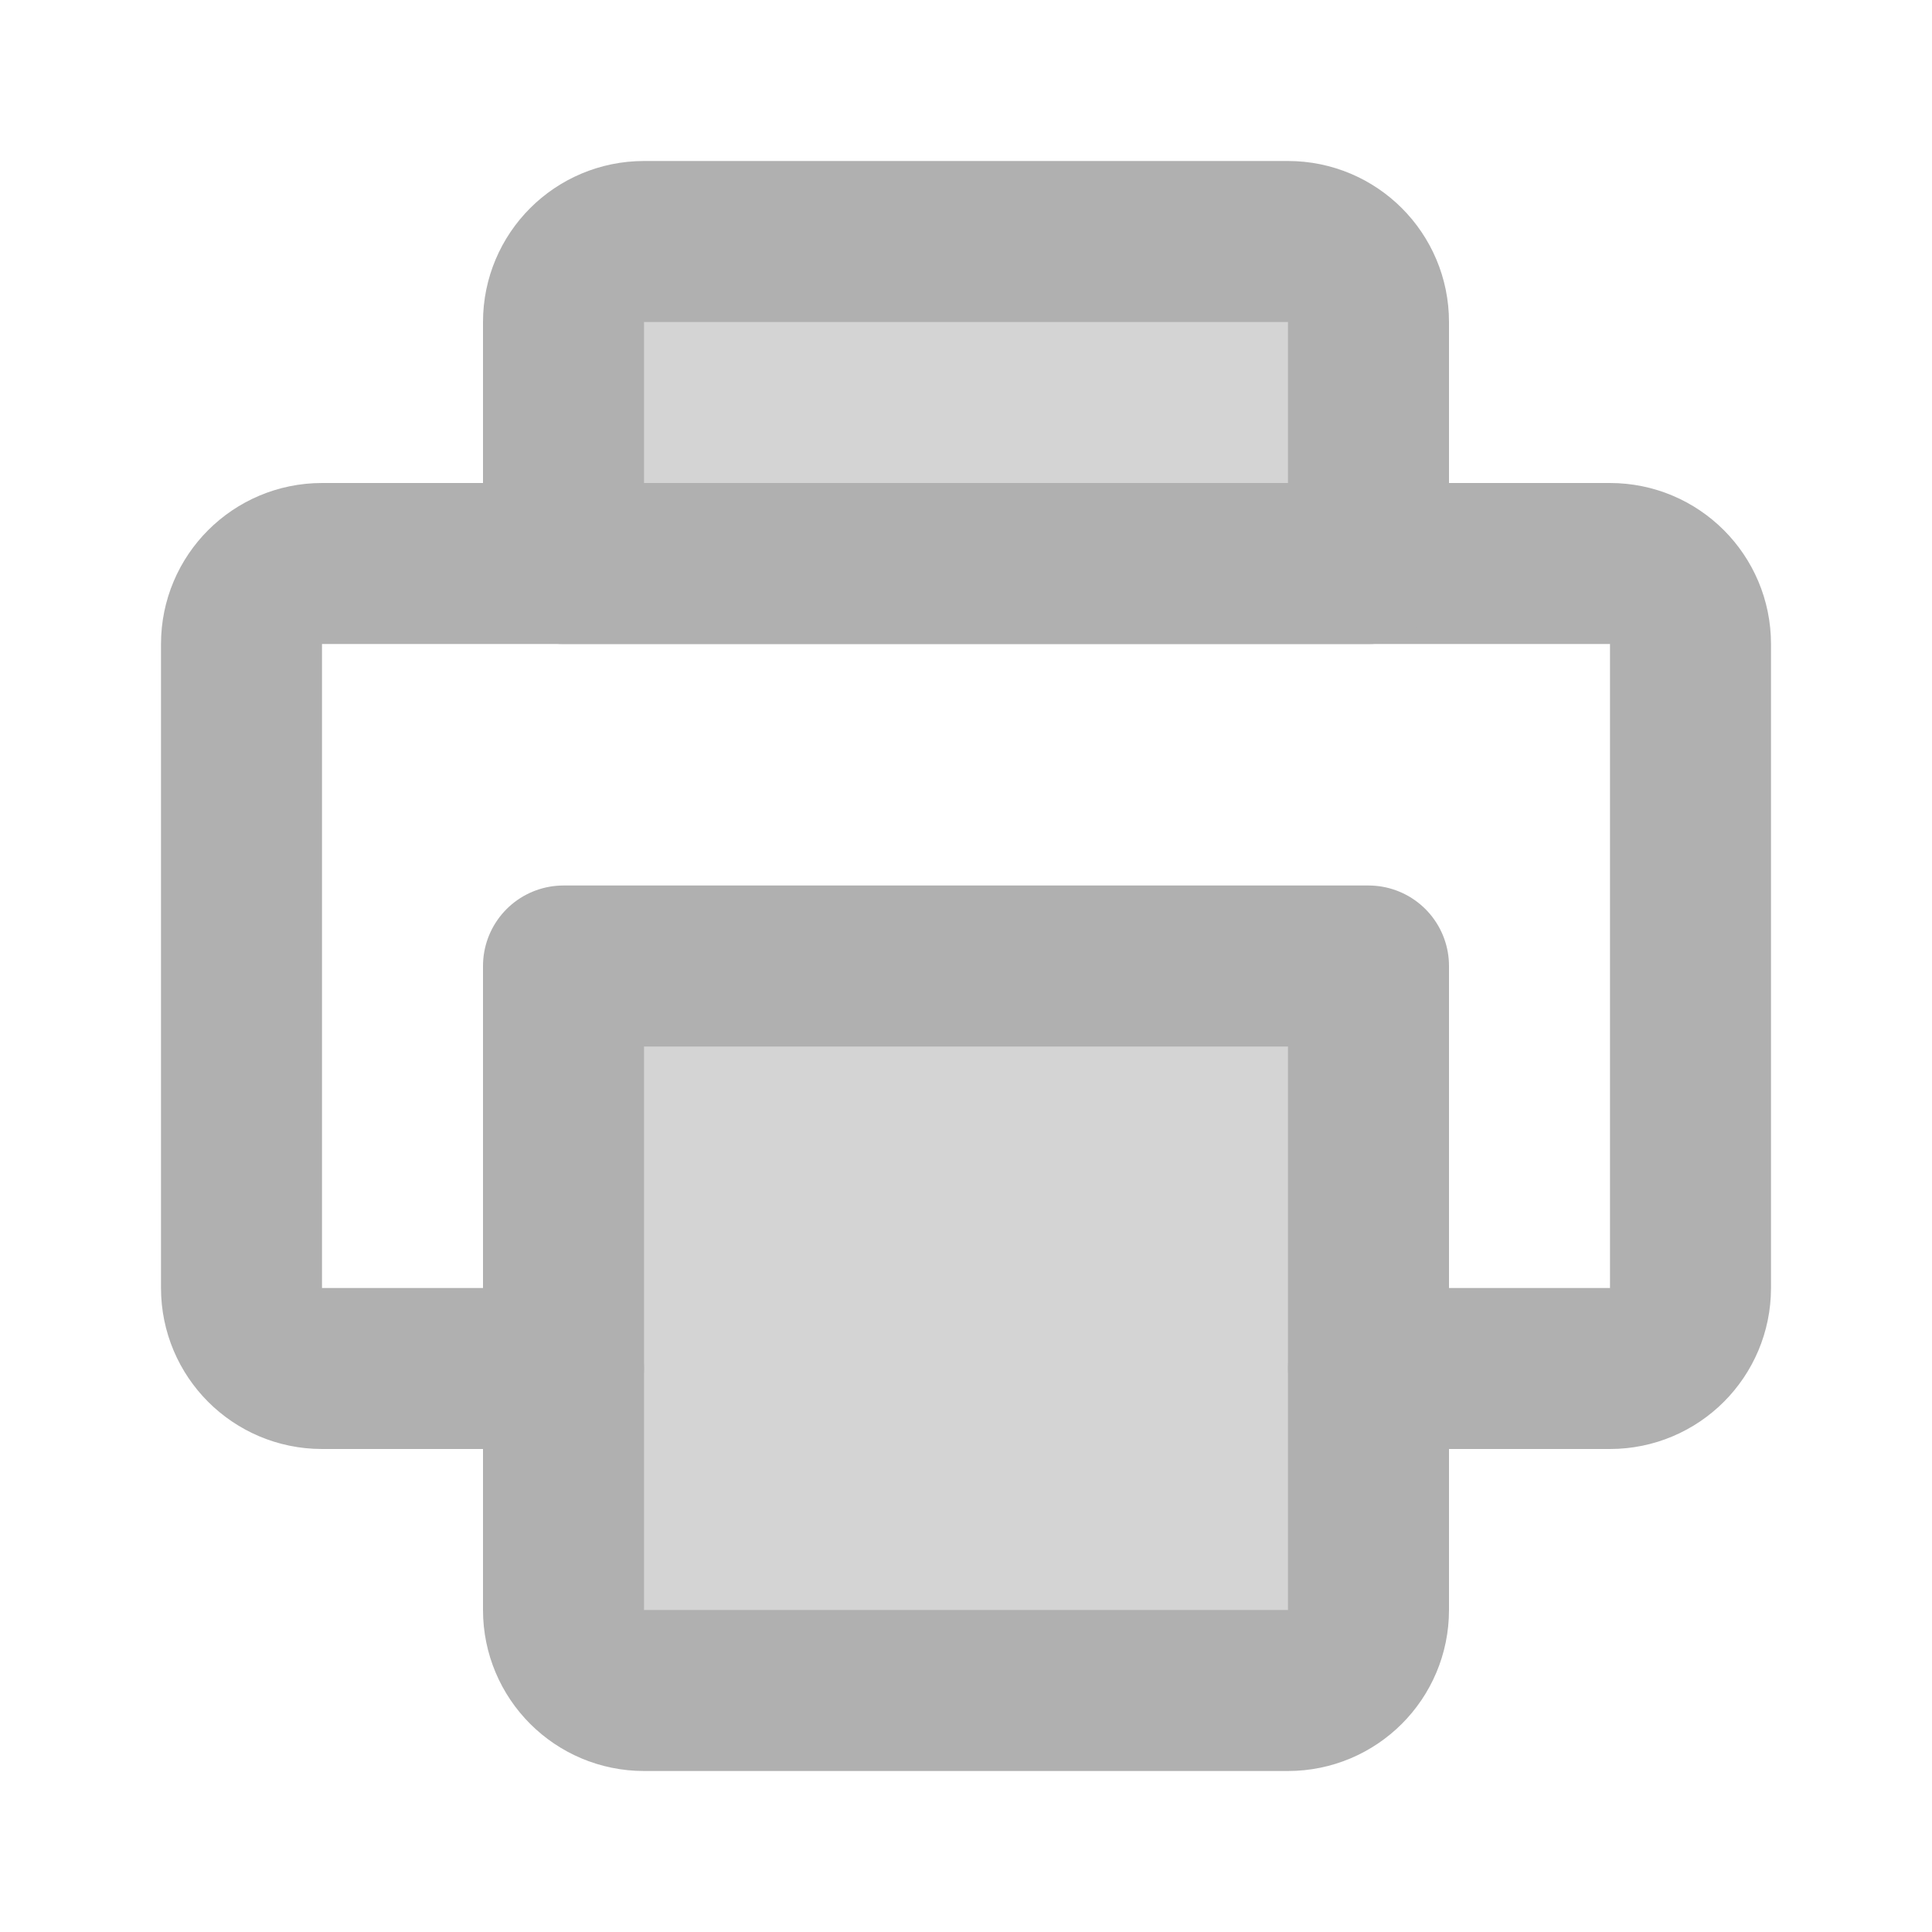
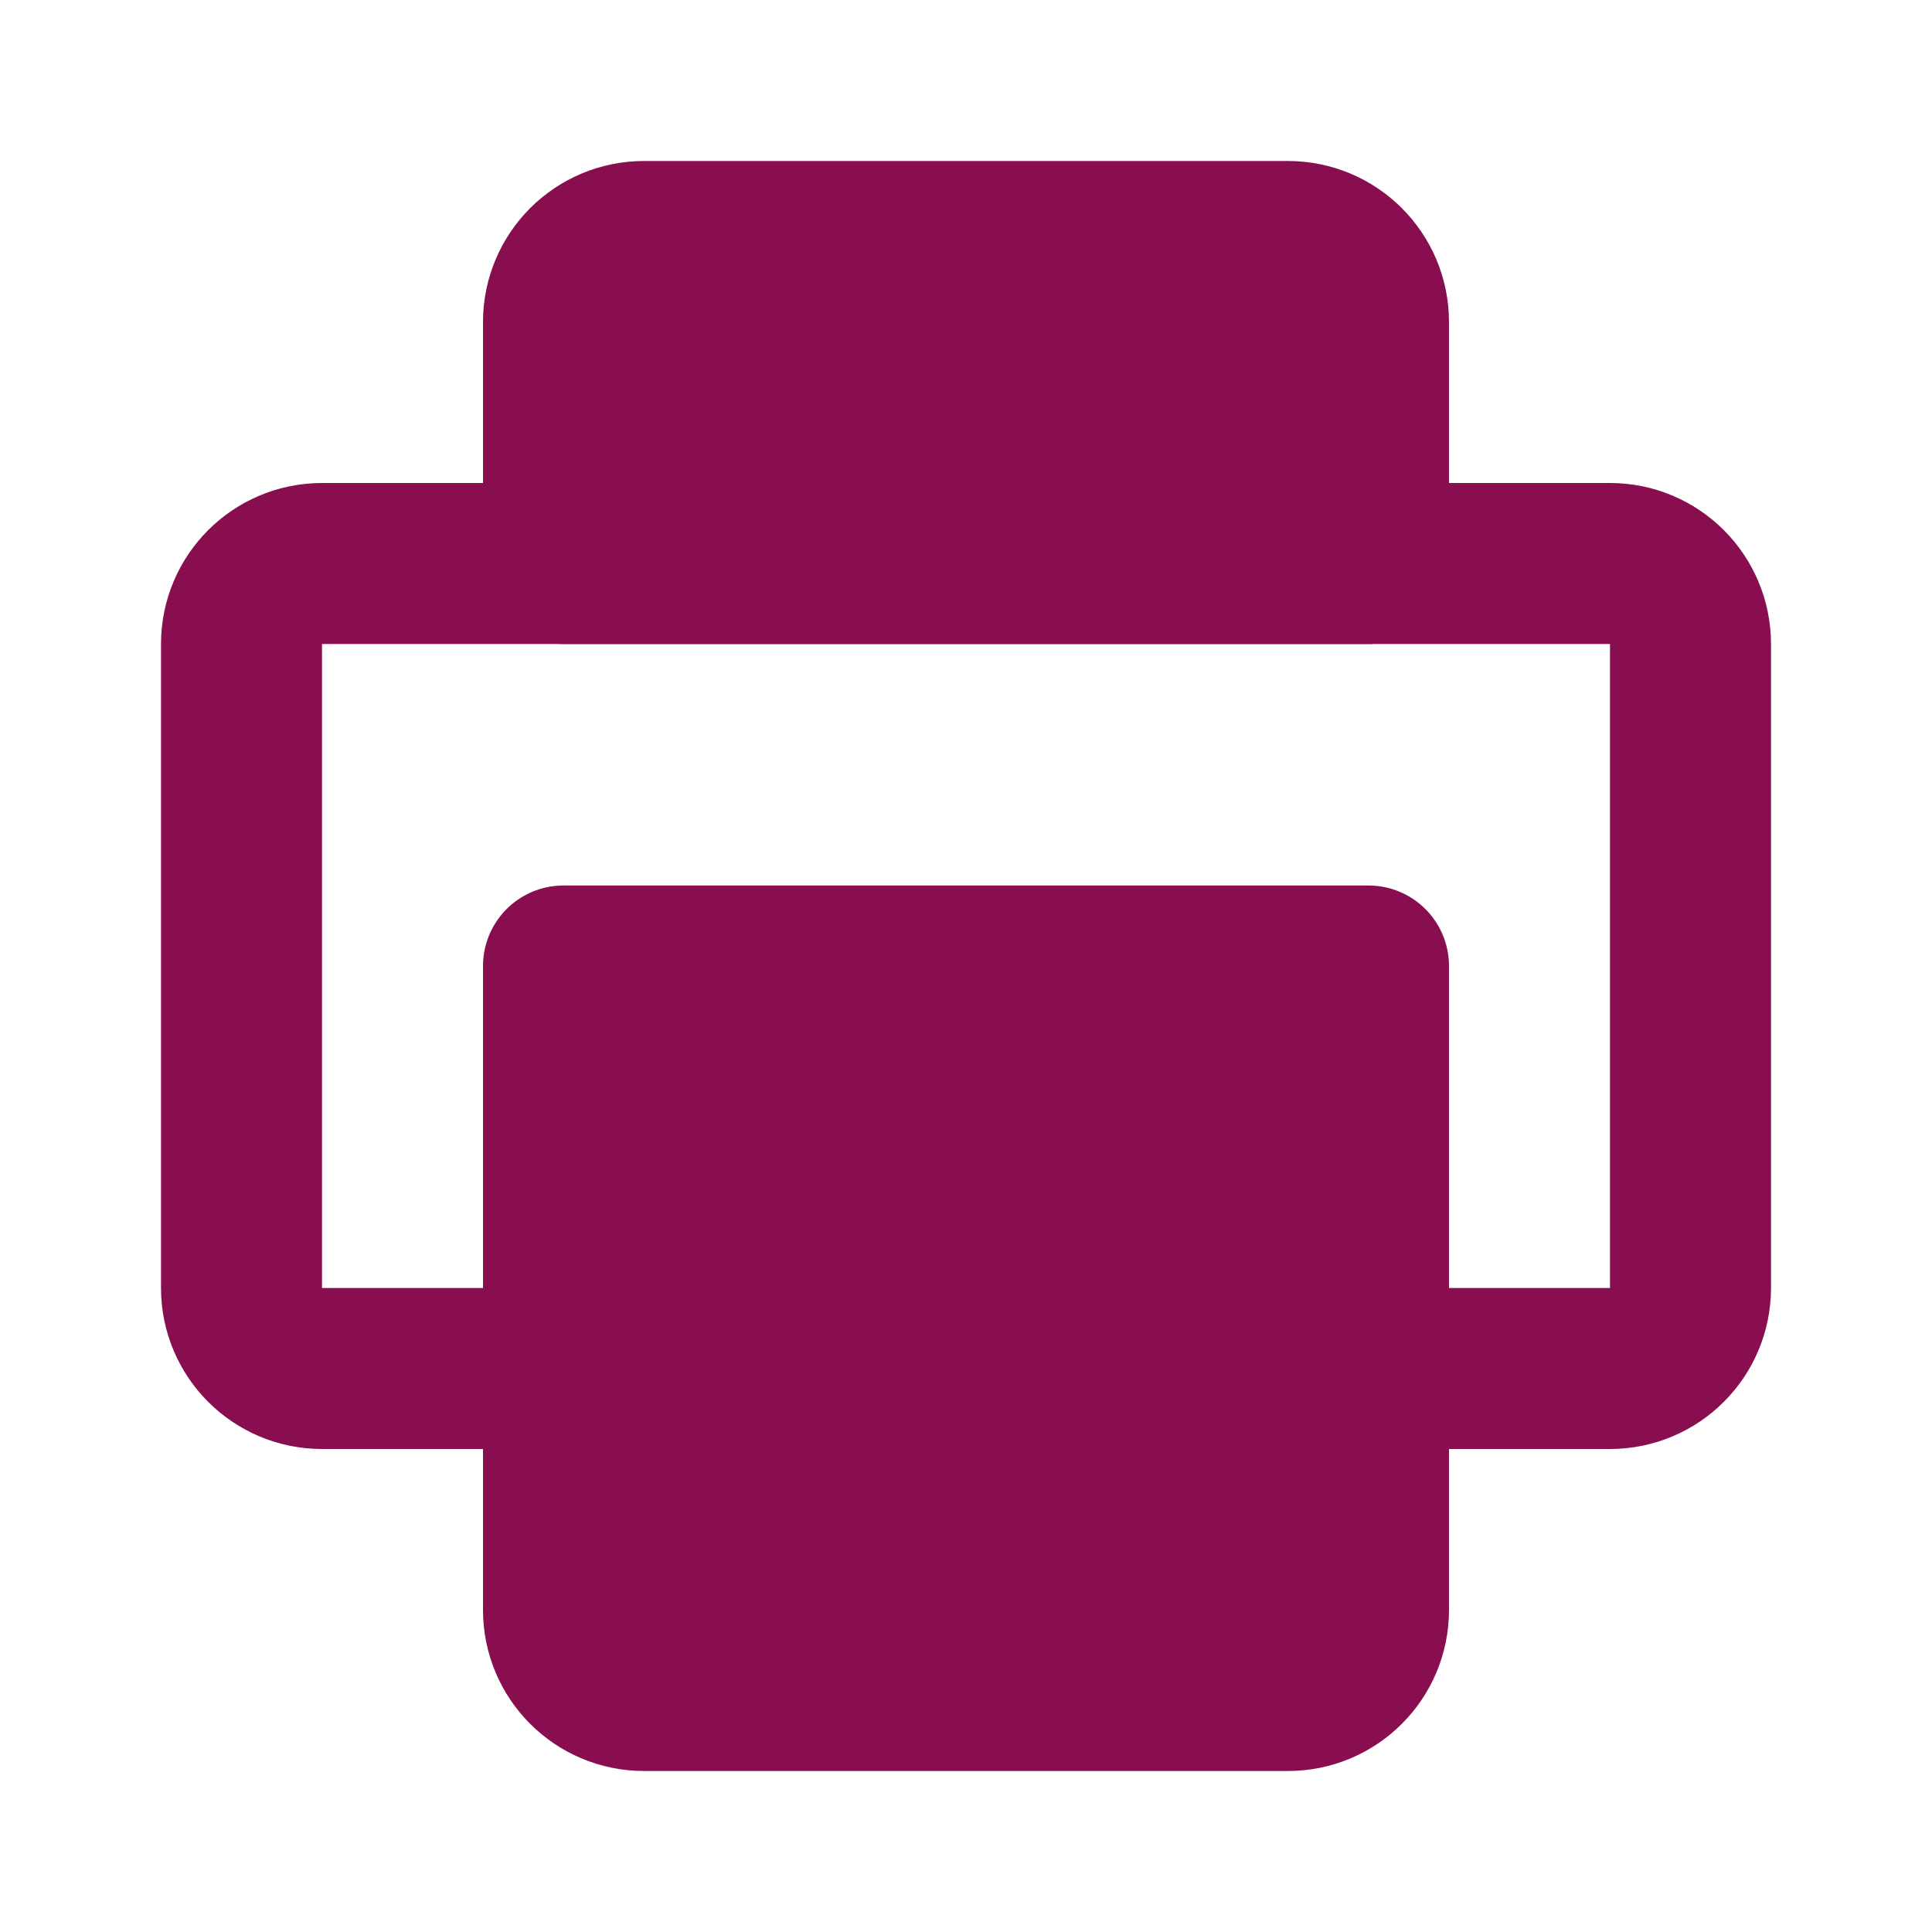
<svg xmlns="http://www.w3.org/2000/svg" fill="#000000" width="800px" height="800px" viewBox="0 0 24 24" id="print" data-name="Flat Line" class="icon flat-line">
-   <path id="secondary" d="M17,7H7V4A1,1,0,0,1,8,3h8a1,1,0,0,1,1,1Zm0,13V12H7v8a1,1,0,0,0,1,1h8A1,1,0,0,0,17,20Z" style="fill: #d4d4d4;" />
-   <path id="primary" d="M17,17h3a1,1,0,0,0,1-1V8a1,1,0,0,0-1-1H4A1,1,0,0,0,3,8v8a1,1,0,0,0,1,1H7" style="fill: none; stroke: #b0b0b0; stroke-linecap: round; stroke-linejoin: round; stroke-width: 2;" />
-   <path id="primary-2" data-name="primary" d="M17,7H7V4A1,1,0,0,1,8,3h8a1,1,0,0,1,1,1Zm0,13V12H7v8a1,1,0,0,0,1,1h8A1,1,0,0,0,17,20Z" style="fill: none; stroke: #b0b0b0; stroke-linecap: round; stroke-linejoin: round; stroke-width: 2;" />
+   <path id="secondary" d="M17,7H7V4A1,1,0,0,1,8,3h8a1,1,0,0,1,1,1Zm0,13V12H7v8a1,1,0,0,0,1,1h8A1,1,0,0,0,17,20Z" style="fill: #880e4f;" />
+   <path id="primary" d="M17,17h3a1,1,0,0,0,1-1V8a1,1,0,0,0-1-1H4A1,1,0,0,0,3,8v8a1,1,0,0,0,1,1H7" style="fill: none; stroke: #880e4f; stroke-linecap: round; stroke-linejoin: round; stroke-width: 2;" />
+   <path id="primary-2" data-name="primary" d="M17,7H7V4A1,1,0,0,1,8,3h8a1,1,0,0,1,1,1Zm0,13V12H7v8a1,1,0,0,0,1,1h8A1,1,0,0,0,17,20Z" style="fill: none; stroke: #880e4f; stroke-linecap: round; stroke-linejoin: round; stroke-width: 2;" />
</svg>
